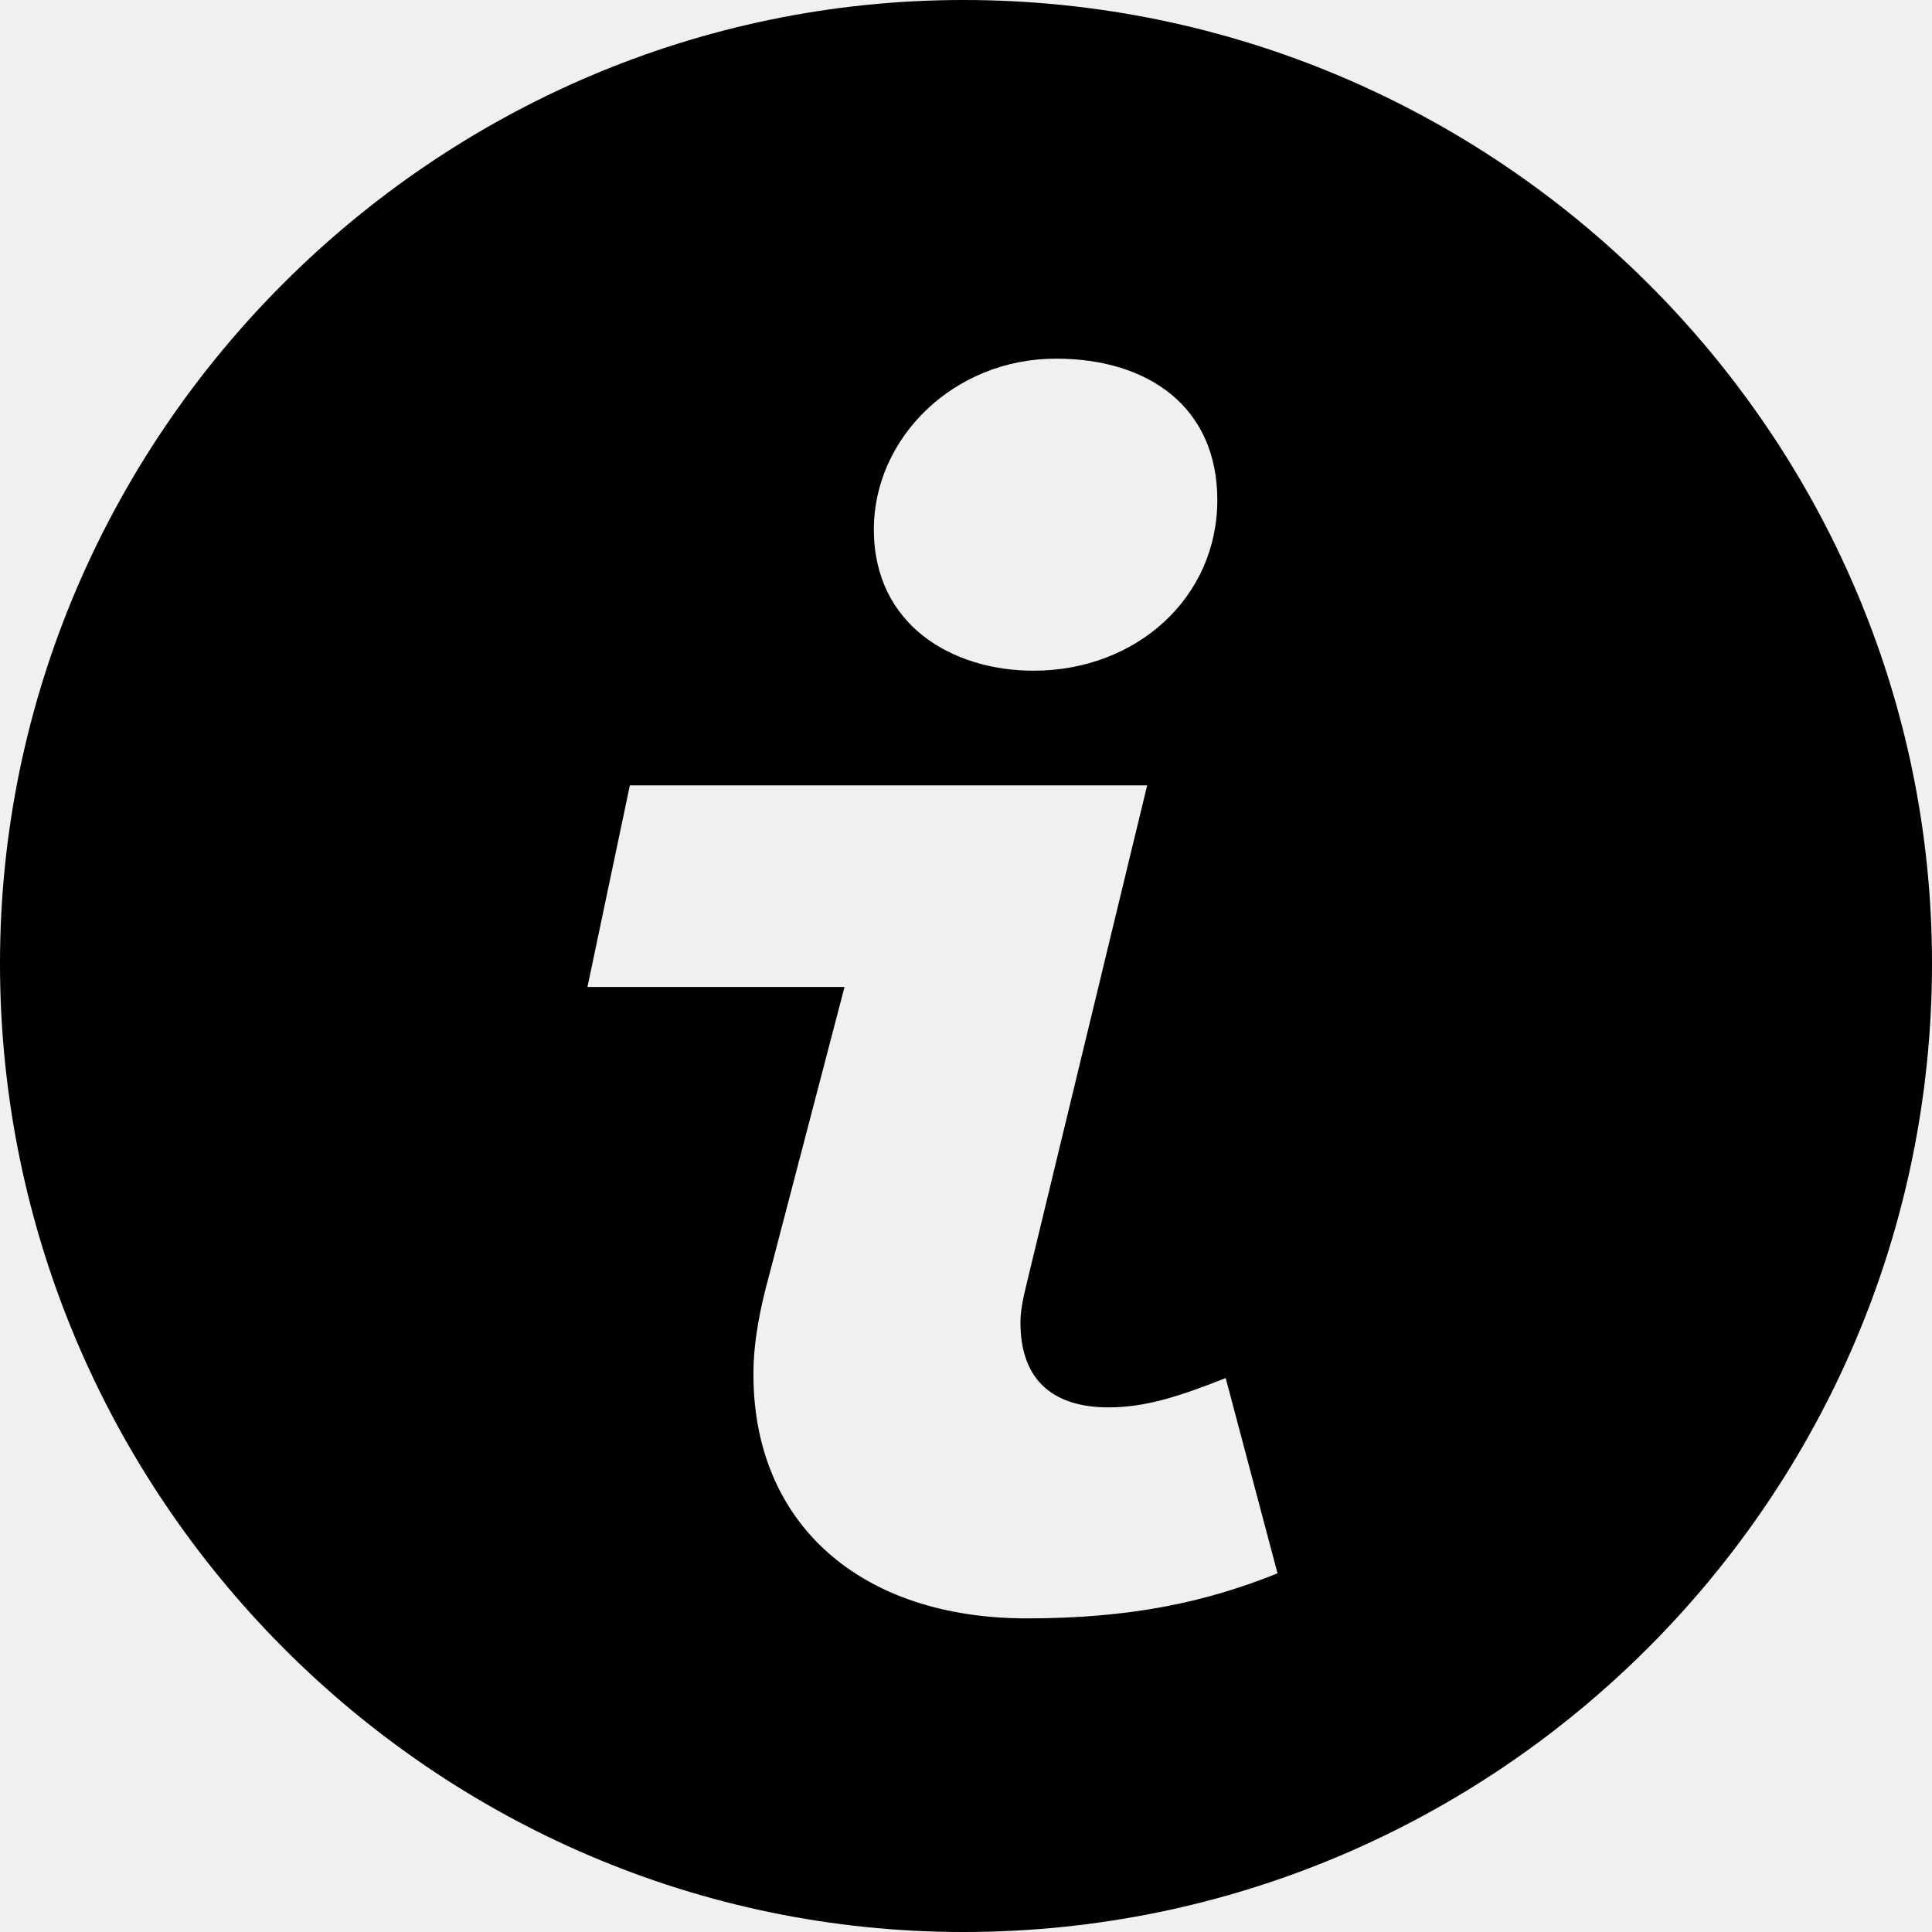
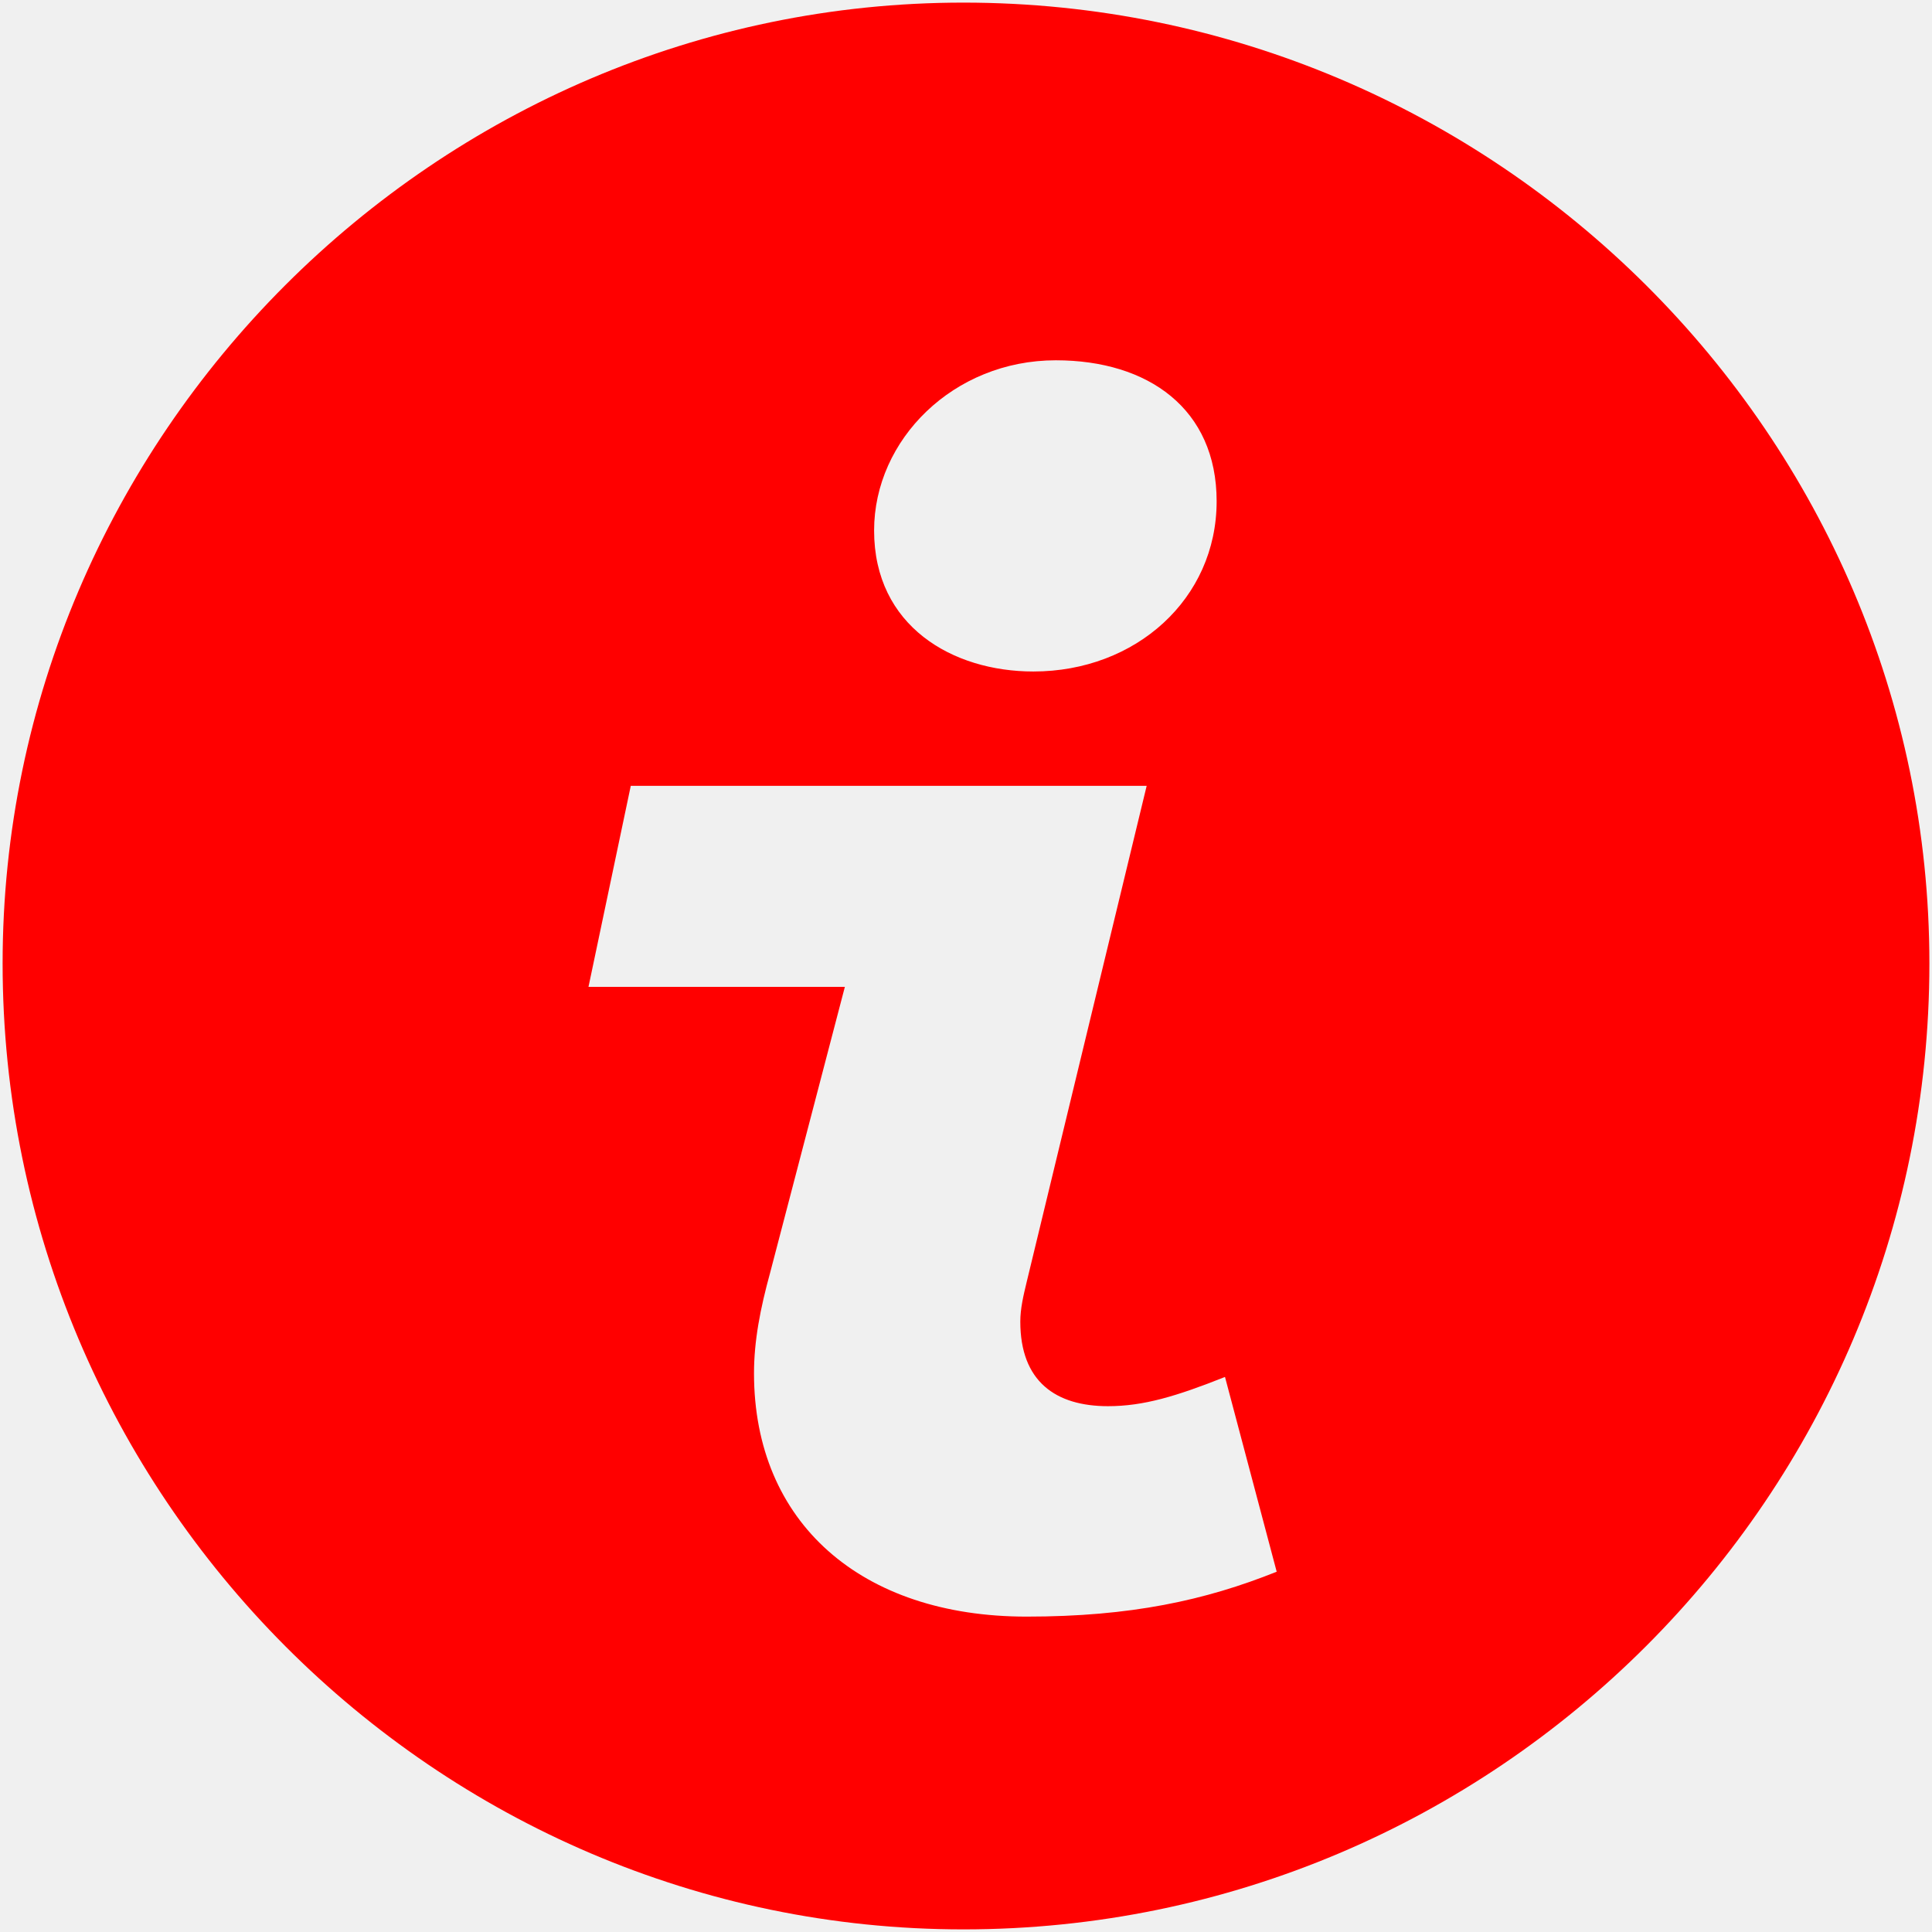
- <svg xmlns="http://www.w3.org/2000/svg" version="1.1" id="Layer_1" x="0px" y="0px" viewBox="0 0 369 369" style="enable-background:new 0 0 369 369;" xml:space="preserve">
-   <style type="text/css">
- 	.st0{fill-rule:evenodd;clip-rule:evenodd;}
- </style>
-   <path class="st0" d="M184,0C83,0,0,83,0,184c0,102,83,185,184,185c102,0,185-83,185-185C369,83,286,0,184,0z M201.7,68.5  c17.7,0,30.8,9.3,30.8,27c0,18.7-15.5,32.6-35.1,32.6c-15.5,0-30.5-8.7-30.5-27C166.9,83.7,182.1,68.5,201.7,68.5z M196.1,309.1  c-31.7,0-52.2-18-52.2-46.6c0-6.2,1.2-12.4,3.1-19.3l14.3-54.7h-49.1l8.1-38.5h98.8l-23,95.1c-0.6,2.5-1.2,5-1.2,7.5  c0,11.5,6.8,16.2,16.8,16.2c6.8,0,13.1-1.9,22.4-5.6l9.9,37.3C230.3,306,216,309.1,196.1,309.1z" />
+ <svg xmlns="http://www.w3.org/2000/svg" width="370" height="370" viewBox="0 0 370 370" fill="none">
+   <g clip-path="url(#clip0_1_35)">
+     <path fill-rule="evenodd" clip-rule="evenodd" d="M184.5 0.5C83.5 0.5 0.5 83.5 0.5 184.5C0.5 286.5 83.5 369.5 184.5 369.5C286.5 369.5 369.5 286.5 369.5 184.5C369.5 83.5 286.5 0.5 184.5 0.5ZM202.2 69C219.9 69 233 78.3 233 96C233 114.7 217.5 128.6 197.9 128.6C182.4 128.6 167.4 119.9 167.4 101.6C167.4 84.2 182.6 69 202.2 69ZM196.6 309.6C164.9 309.6 144.4 291.6 144.4 263C144.4 256.8 145.6 250.6 147.5 243.7L161.8 189H112.7L120.8 150.5H219.6L196.6 245.6C196 248.1 195.4 250.6 195.4 253.1C195.4 264.6 202.2 269.3 212.2 269.3C219 269.3 225.3 267.4 234.6 263.7L244.5 301C230.8 306.5 216.5 309.6 196.6 309.6Z" fill="#FF0000" />
+   </g>
+   <defs>
+     <clipPath id="clip0_1_35">
+       <rect width="369" height="369" fill="white" transform="translate(0.5 0.5)" />
+     </clipPath>
+   </defs>
</svg>
